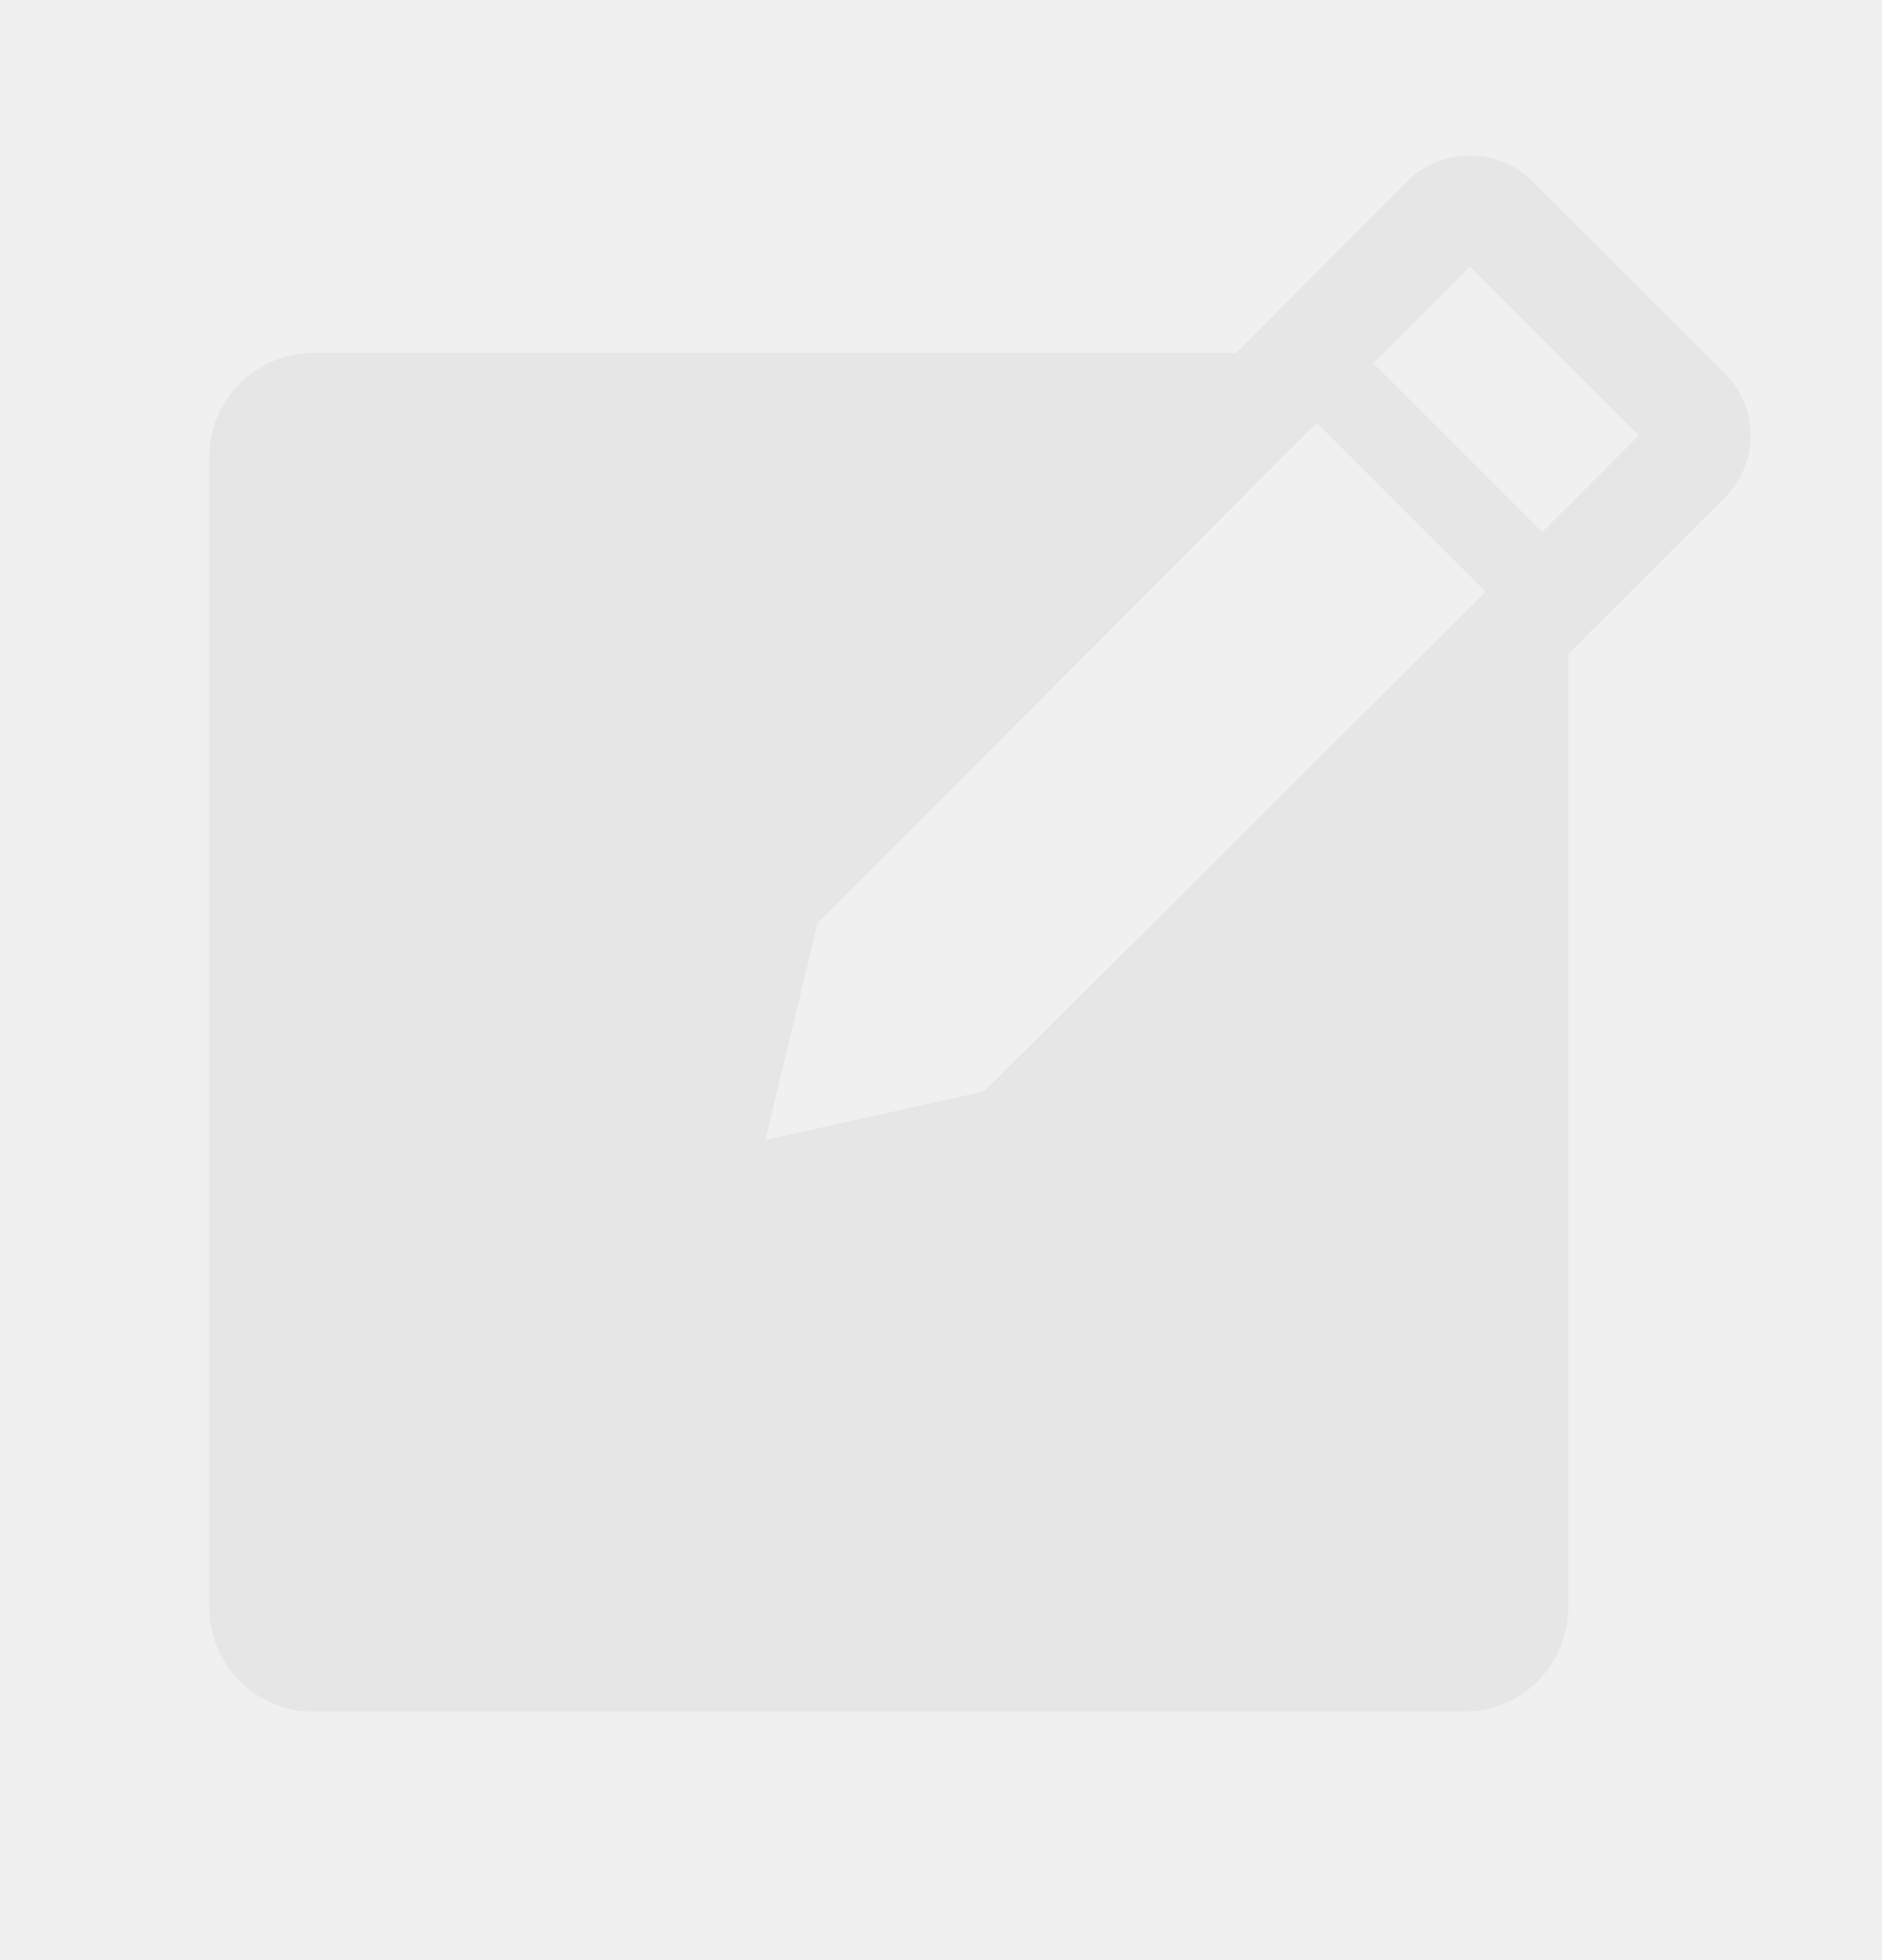
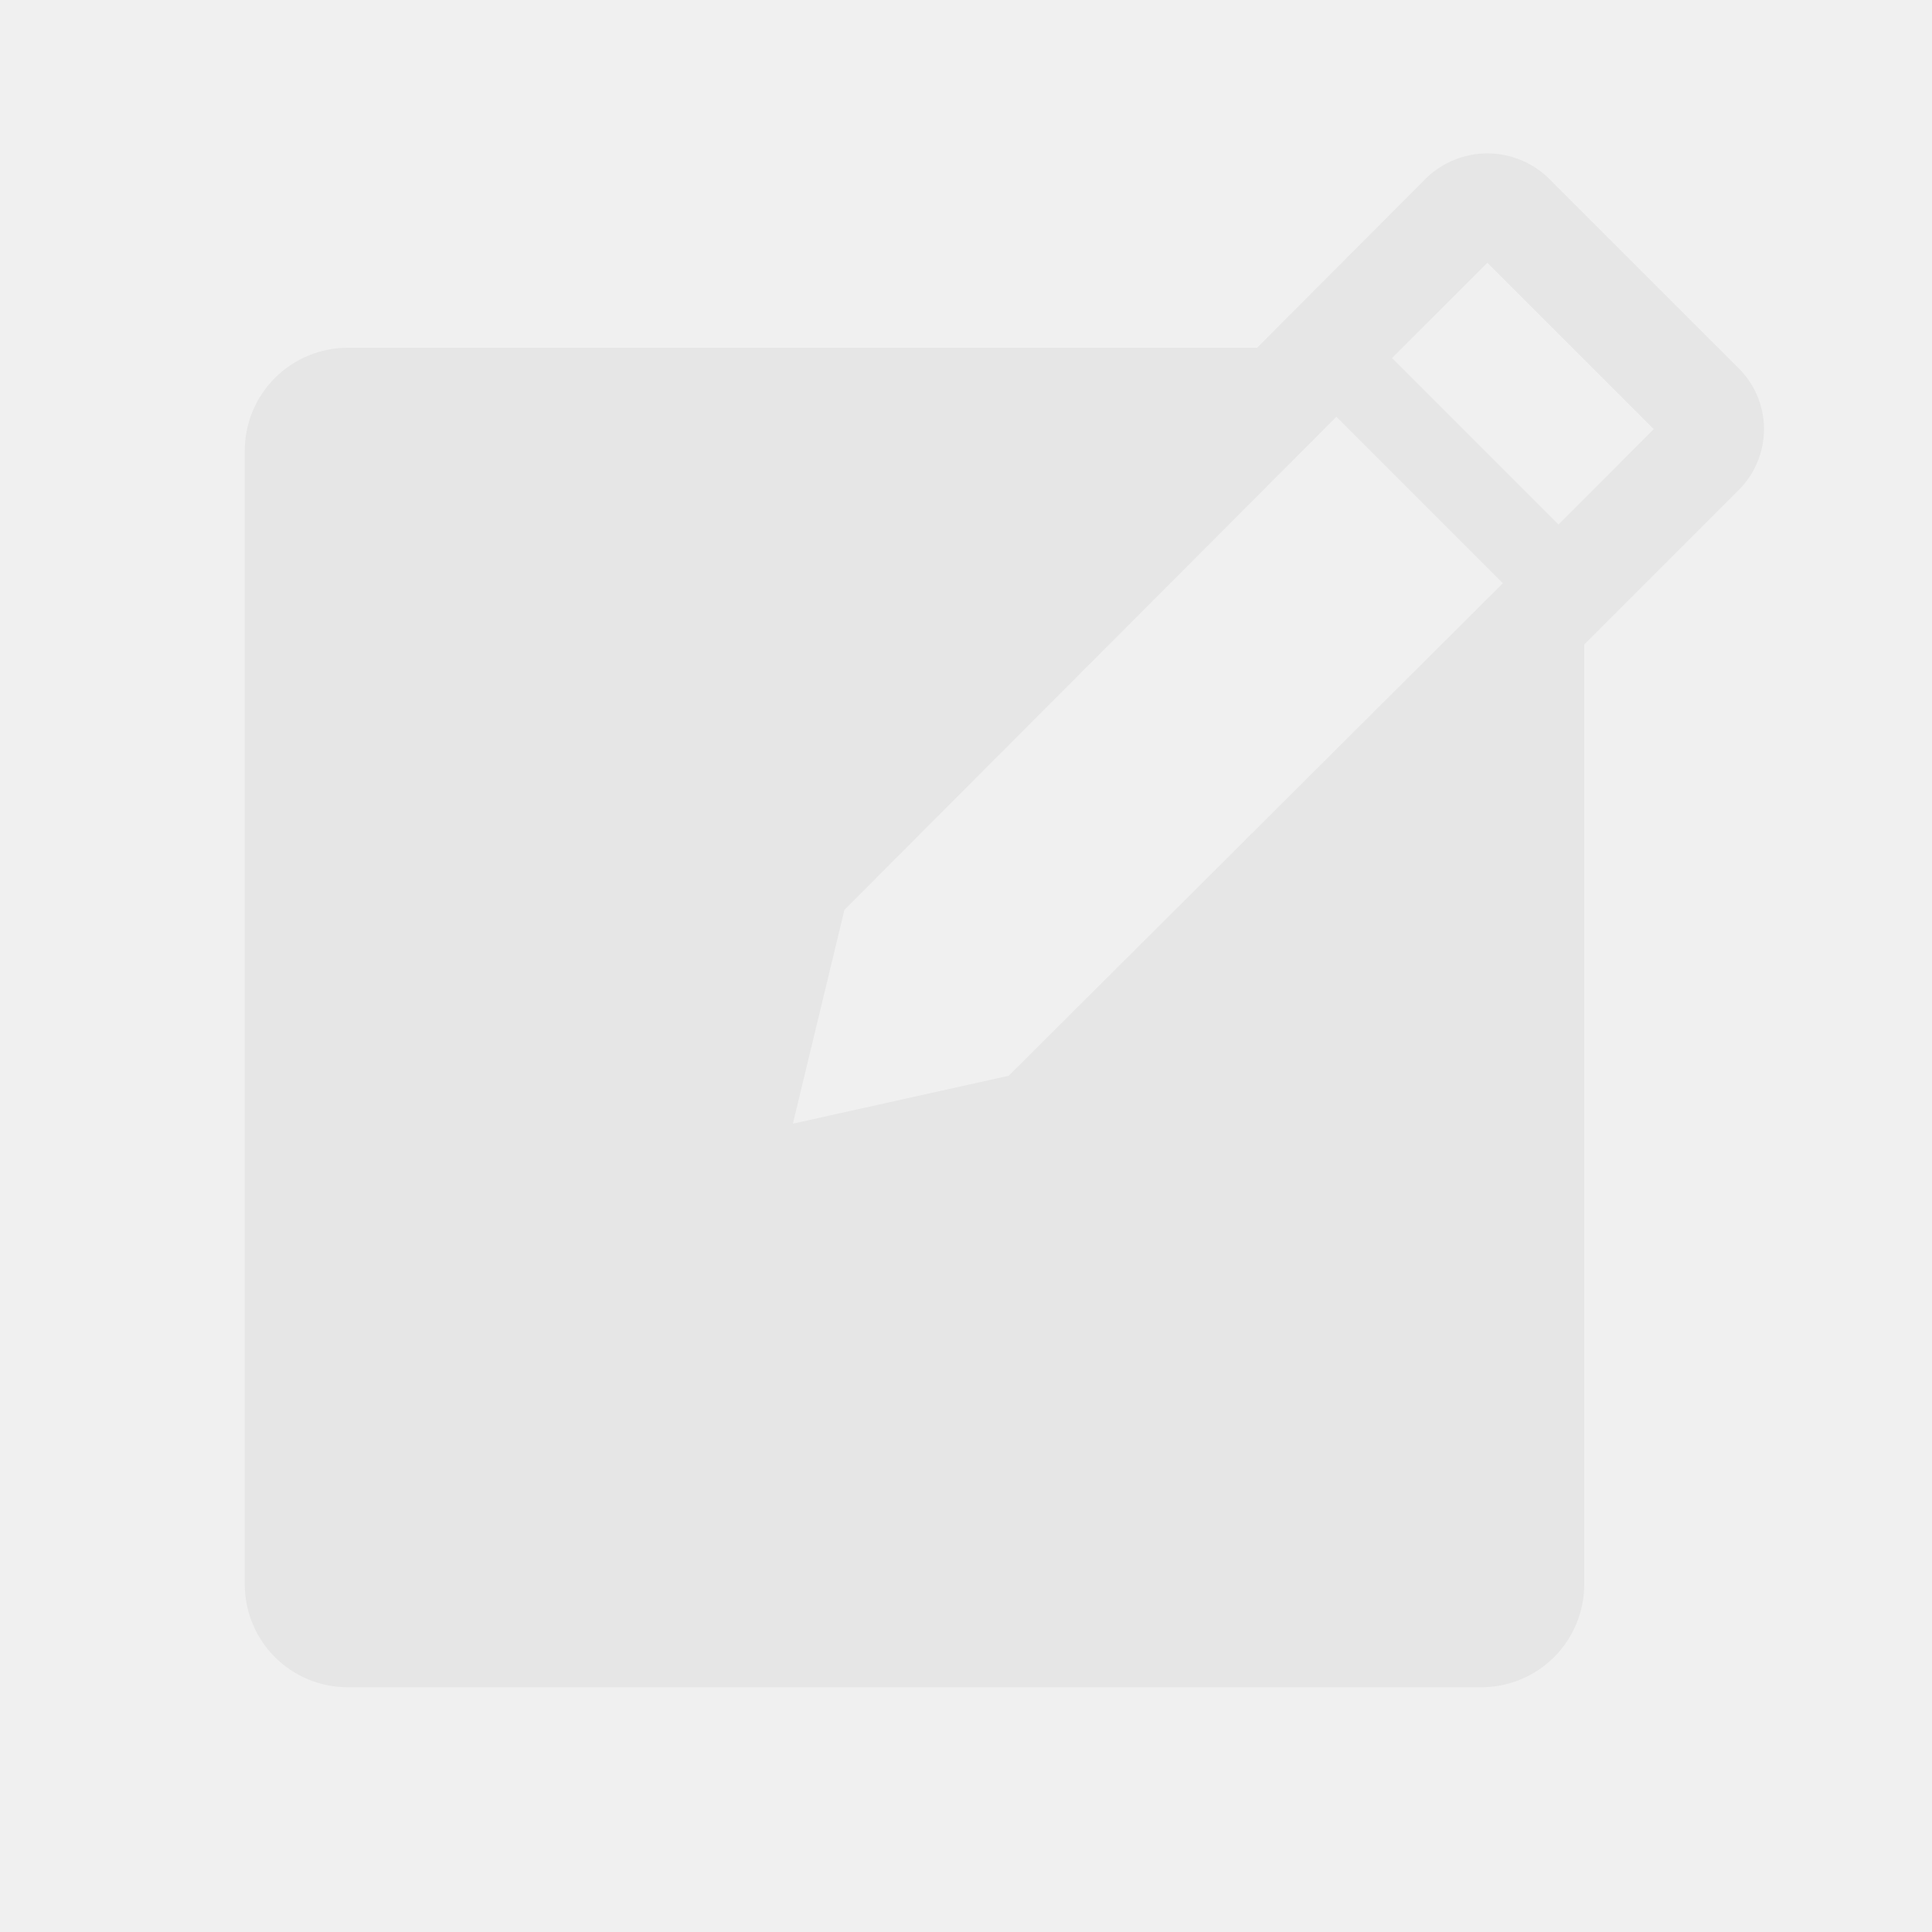
- <svg xmlns="http://www.w3.org/2000/svg" width="24" height="25" viewBox="0 0 24 25" fill="none">
+ <svg xmlns="http://www.w3.org/2000/svg" width="24" height="24" viewBox="0 0 24 25" fill="none">
  <g id="clarity:note-solid" clip-path="url(#clip0_29_72278)">
    <path id="Vector" d="M22 4.767L19.533 2.3C19.321 2.098 19.04 1.985 18.747 1.985C18.454 1.985 18.172 2.098 17.96 2.3L15.767 4.5H4C3.646 4.5 3.307 4.641 3.057 4.891C2.807 5.141 2.667 5.48 2.667 5.833V20.5C2.667 20.854 2.807 21.193 3.057 21.443C3.307 21.693 3.646 21.833 4 21.833H18.667C19.02 21.833 19.36 21.693 19.61 21.443C19.86 21.193 20 20.854 20 20.5V8.34L22 6.34C22.209 6.131 22.326 5.848 22.326 5.553C22.326 5.258 22.209 4.975 22 4.767ZM12.553 13.92L9.76 14.54L10.427 11.773L16.793 5.393L18.947 7.547L12.553 13.92ZM19.667 6.787L17.513 4.633L18.747 3.4L20.9 5.553L19.667 6.787Z" fill="#E6E6E6" />
  </g>
  <defs>
    <clipPath id="clip0_29_72278">
      <rect width="24" height="24" fill="white" transform="translate(0 0.5)" />
    </clipPath>
  </defs>
</svg>
